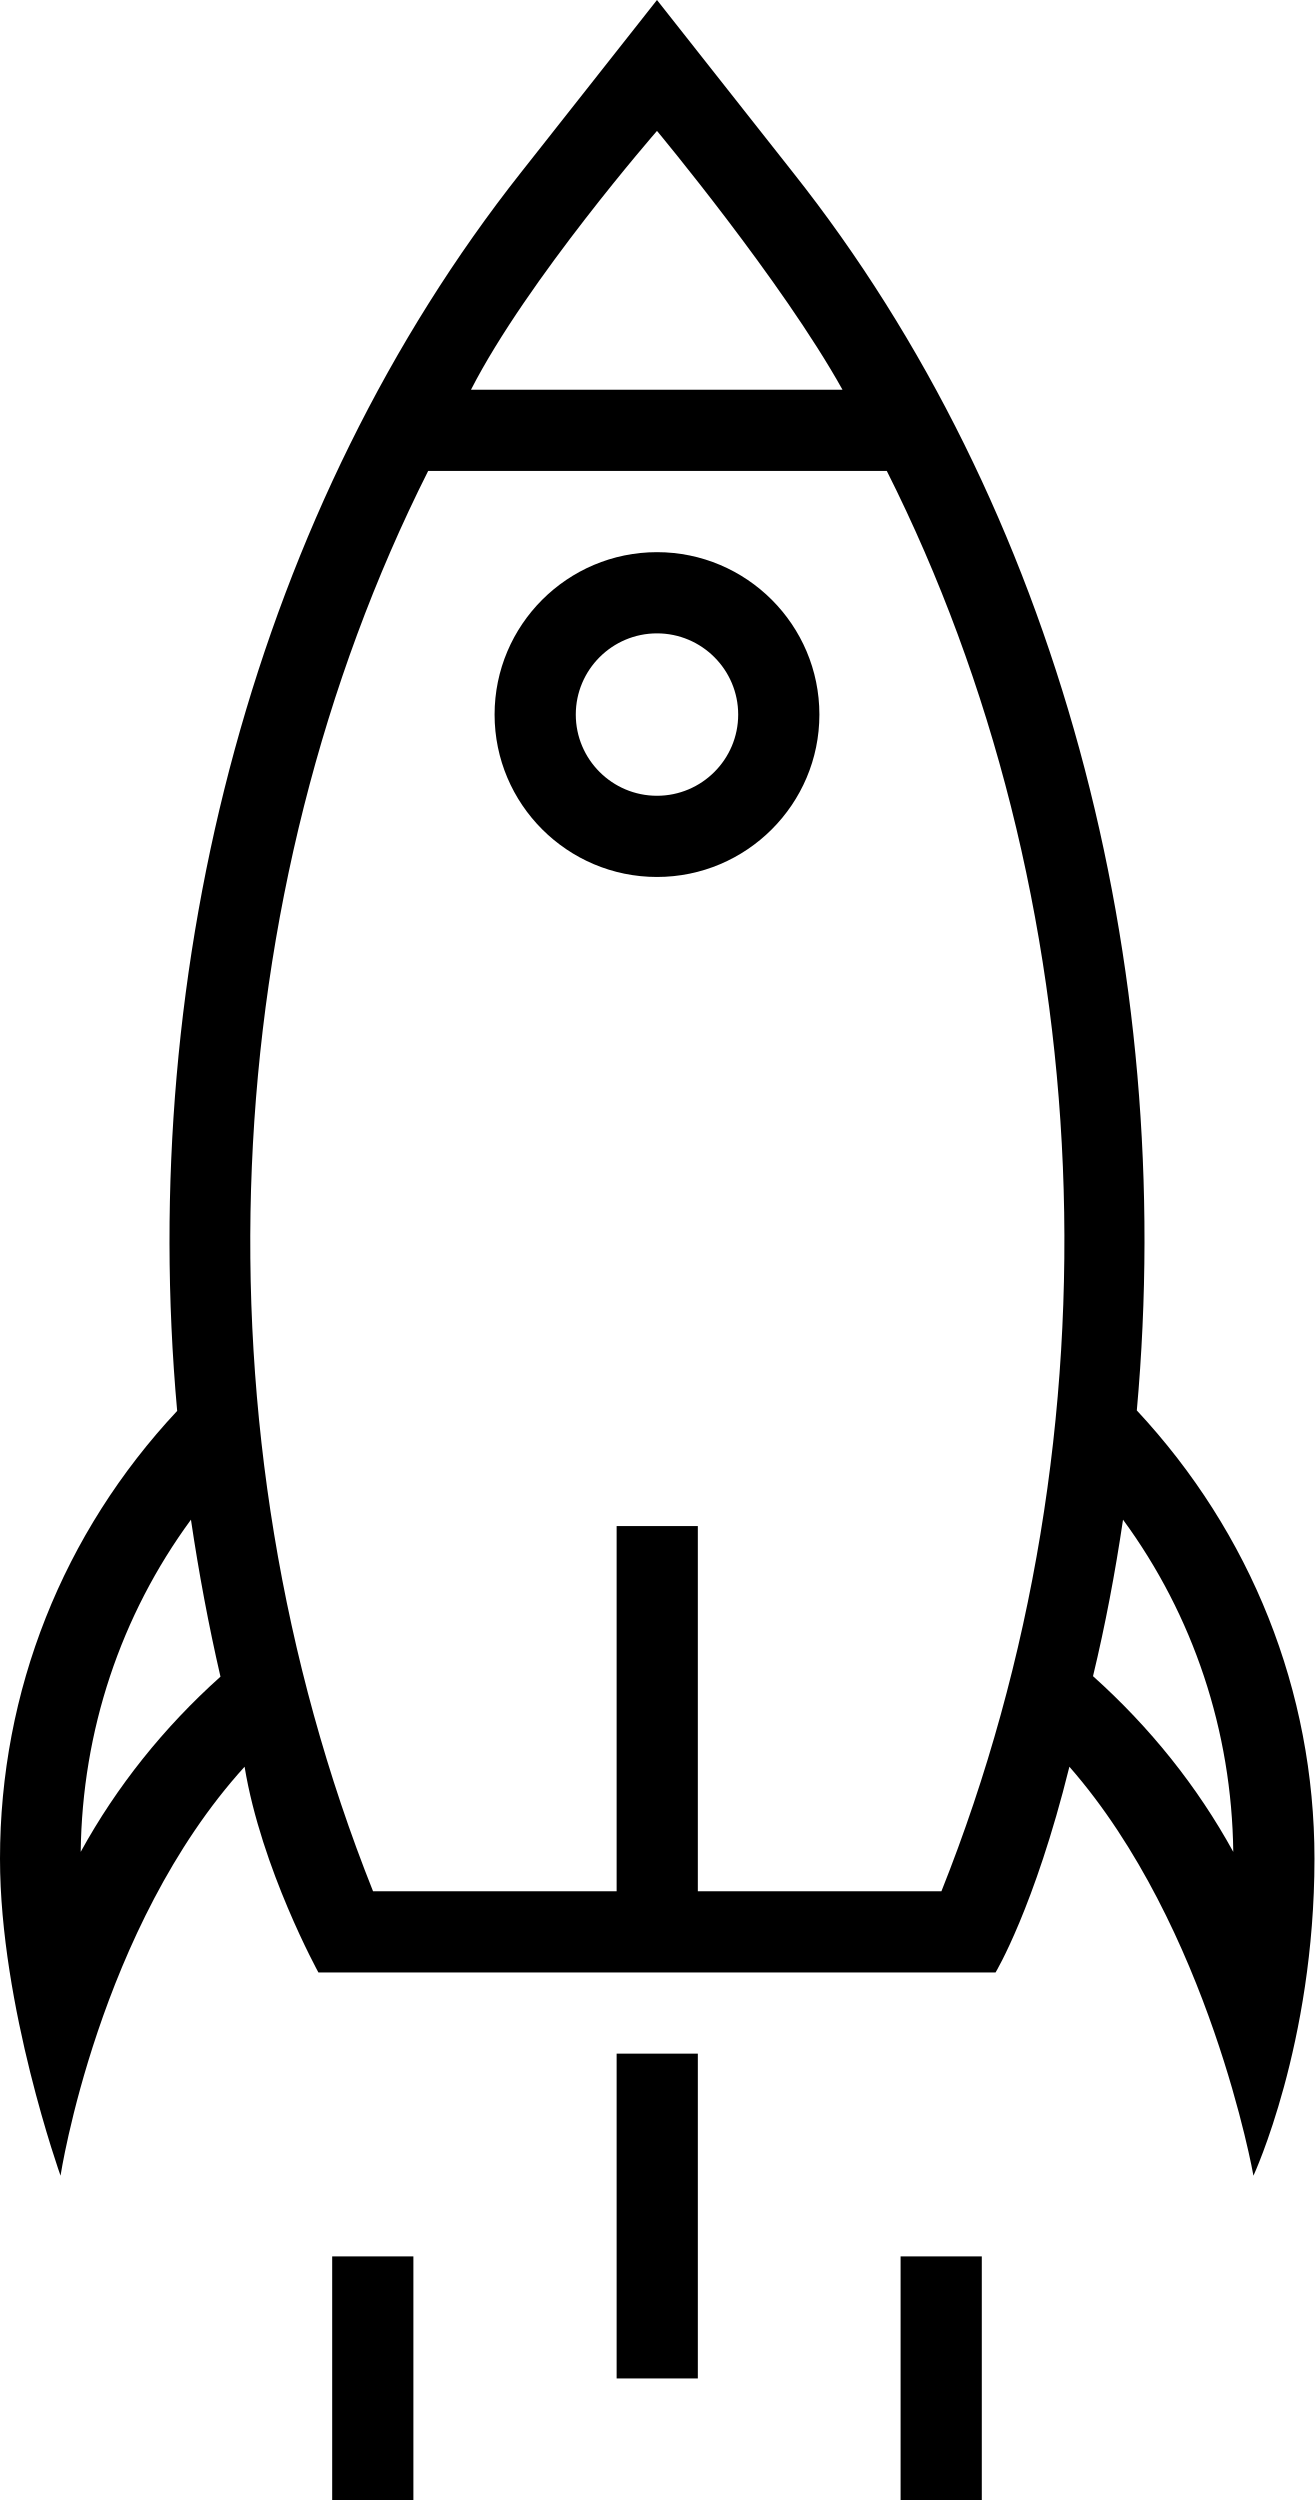
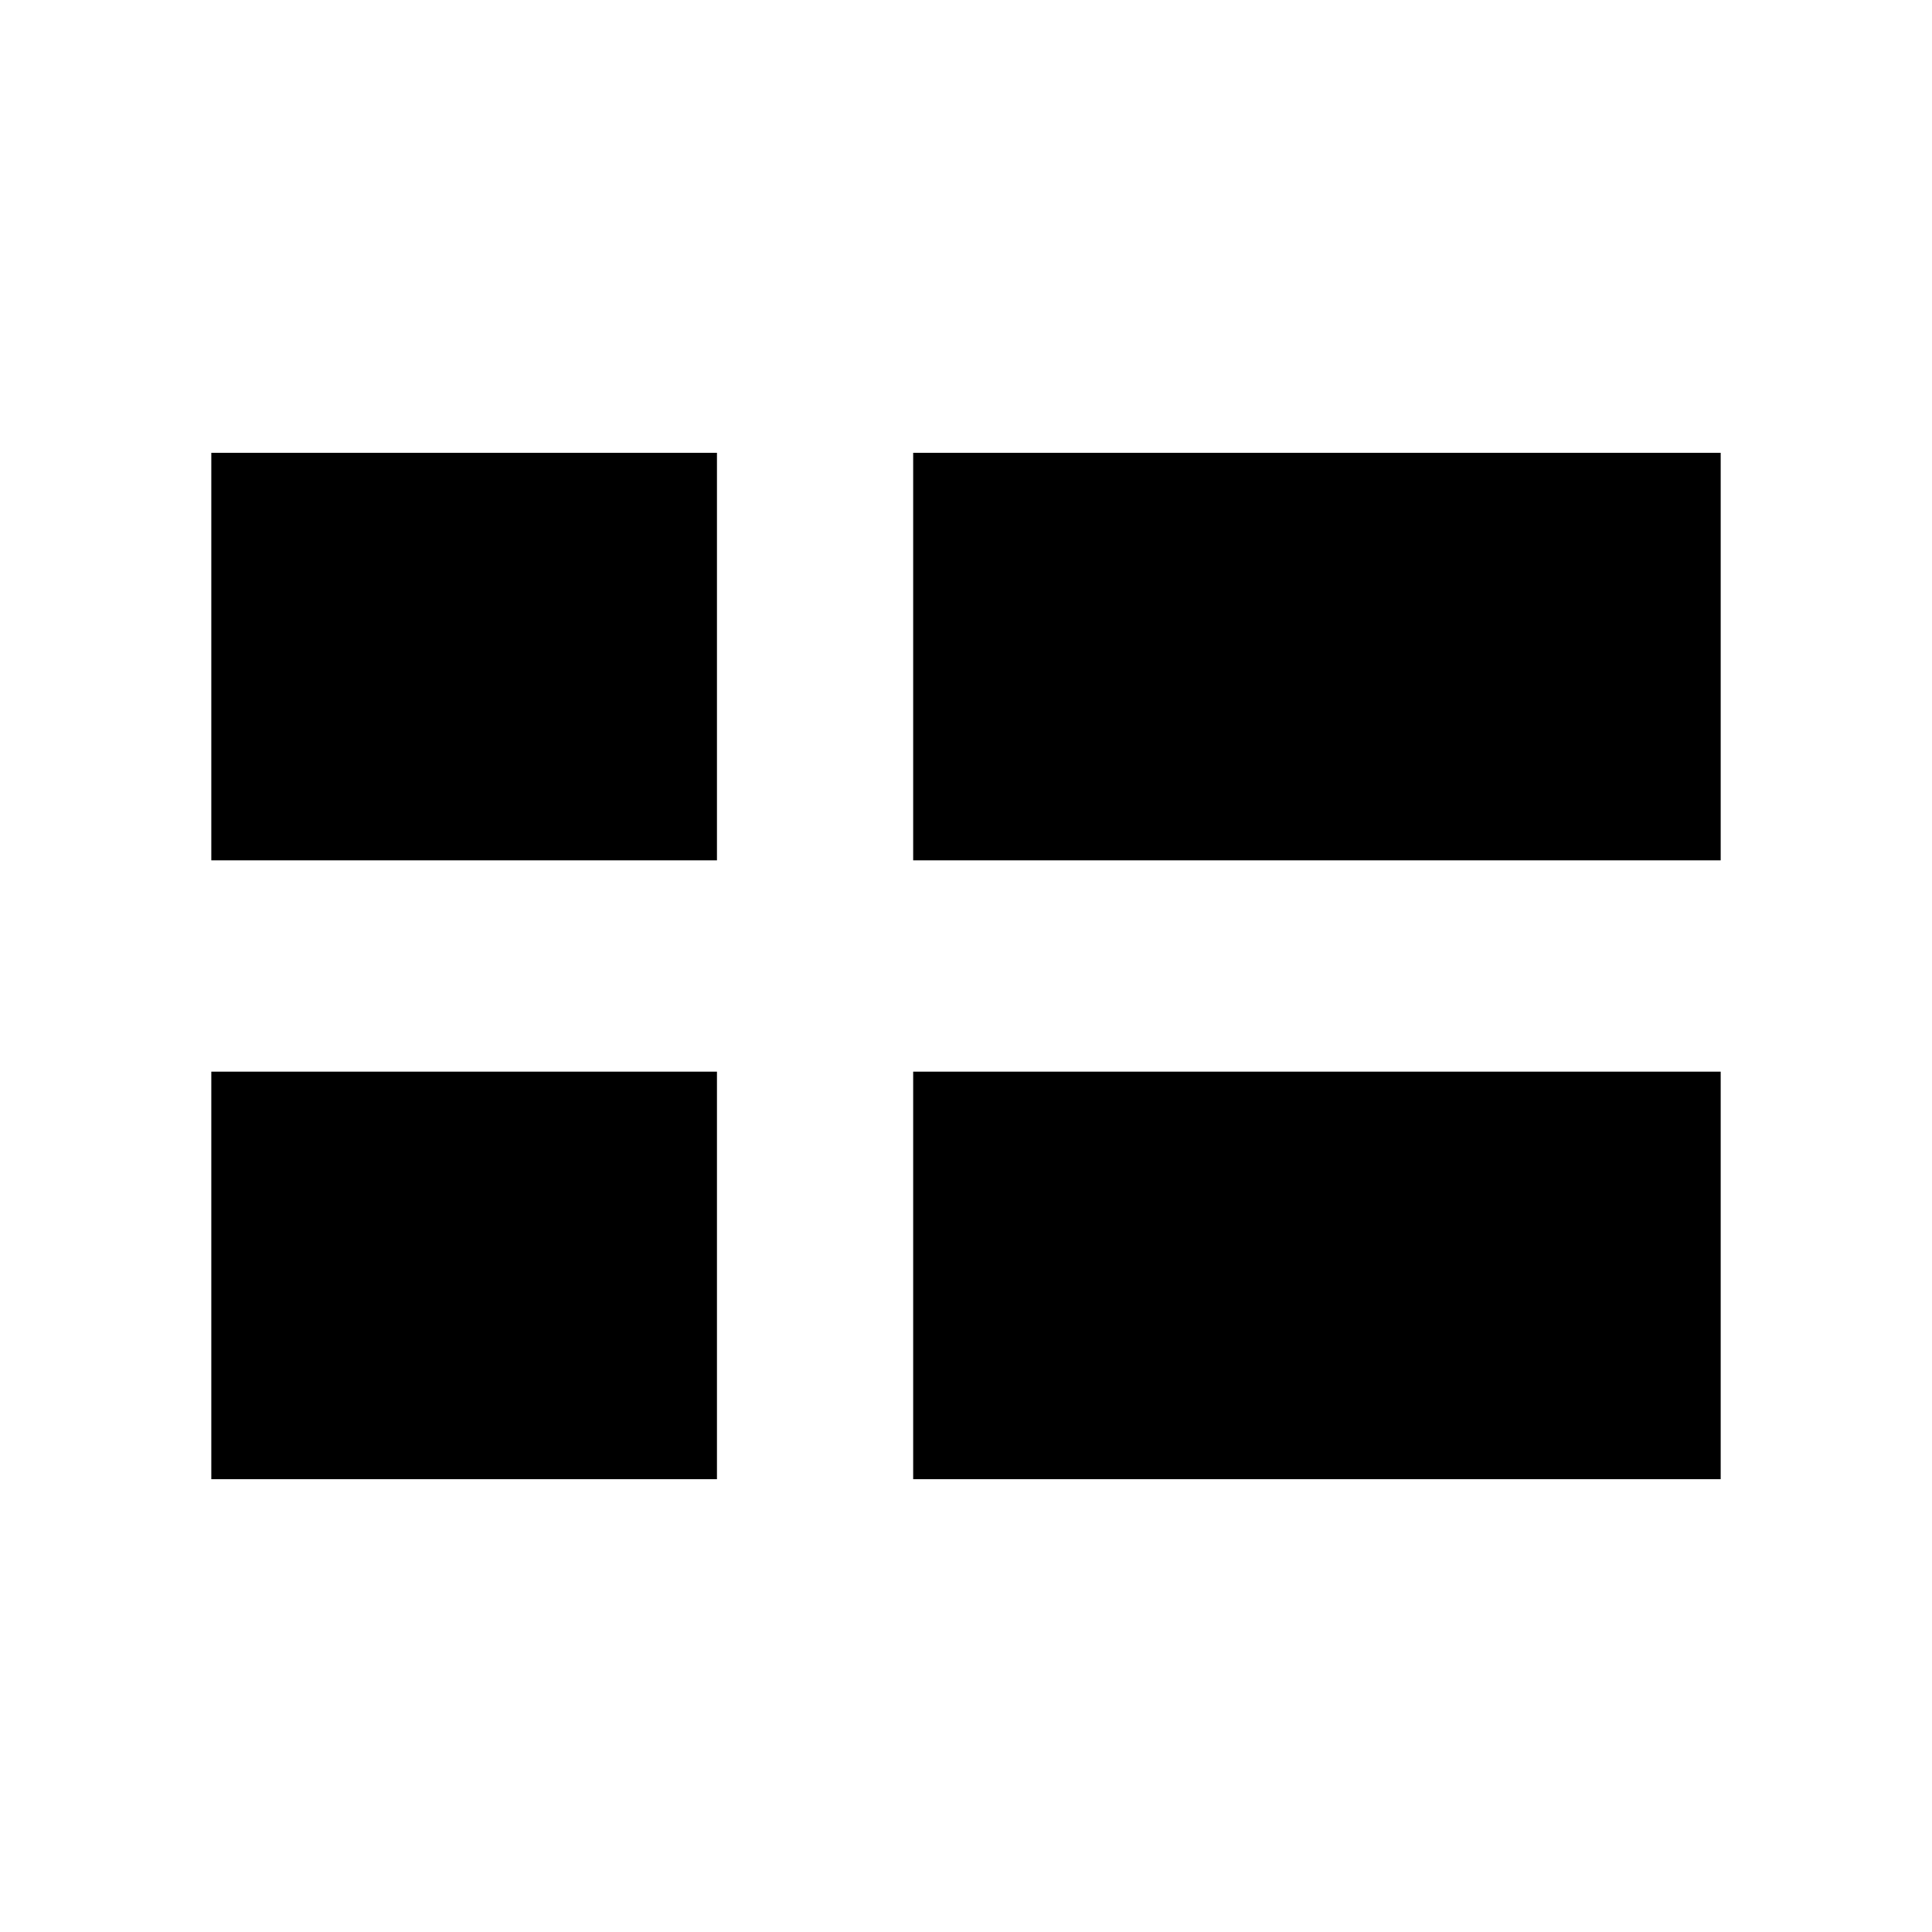
- <svg xmlns="http://www.w3.org/2000/svg" version="1.1" id="Layer_1" x="0px" y="0px" viewBox="0 0 267.1 508" style="enable-background:new 0 0 267.1 508;" xml:space="preserve">
-   <g>
-     <path d="M231,286.6c8.2-90.9-16-183.6-69.9-251.6L133.5,0l-27.6,35C52.1,103.1,27.8,195.8,36,286.7c-23.2,24.8-36,56.9-36,91   c0,30,12.3,64.4,12.3,64.4S20,391.7,49.7,359c3.4,20.7,15,41.8,15,41.8h137.6c0,0,7.9-13.1,15-41.8c28.5,32.6,37.4,83.1,37.4,83.1   s12.4-26.7,12.4-64.4C267.1,343.6,254.2,311.5,231,286.6z M16.4,376.3c0.3-24.6,8.1-48,22.4-67.5c1.6,10.8,3.6,21.5,6,31.9   C33.3,351,23.7,363,16.4,376.3z M133.5,26.6c0,0,25.4,30.5,37.7,52.6H95.7C107.1,56.9,133.5,26.6,133.5,26.6z M191.3,384.3h-49.5   v-74.2h-16.5v74.2H75.8C38.4,290.5,43.8,181.6,87,95.7h93.2C223.4,181.6,228.7,290.5,191.3,384.3z M222.1,340.6   c2.5-10.4,4.5-21,6.1-31.8c14.3,19.5,22.1,42.9,22.4,67.5C243.3,363,233.7,351,222.1,340.6z" />
-     <path d="M133.5,112.2c-18.2,0-33,14.8-33,33s14.8,33,33,33s33-14.8,33-33S151.7,112.2,133.5,112.2z M133.5,161.7   c-9.1,0-16.5-7.4-16.5-16.5s7.4-16.5,16.5-16.5s16.5,7.4,16.5,16.5S142.6,161.7,133.5,161.7z" />
-     <rect x="125.3" y="417.3" width="16.5" height="66" />
-     <rect x="183" y="458.5" width="16.5" height="49.5" />
-     <rect x="67.5" y="458.5" width="16.5" height="49.5" />
-   </g>
+ <svg xmlns="http://www.w3.org/2000/svg" viewBox="0 0 512 512" role="img" aria-label="Swedish flag icon mask">
+   <path fill="#000000" fill-rule="evenodd" d="M56 120h400v272H56z M190 120h52v272h-52z M56 228h400v56H56z M190 228h52v56h-52z" />
</svg>
